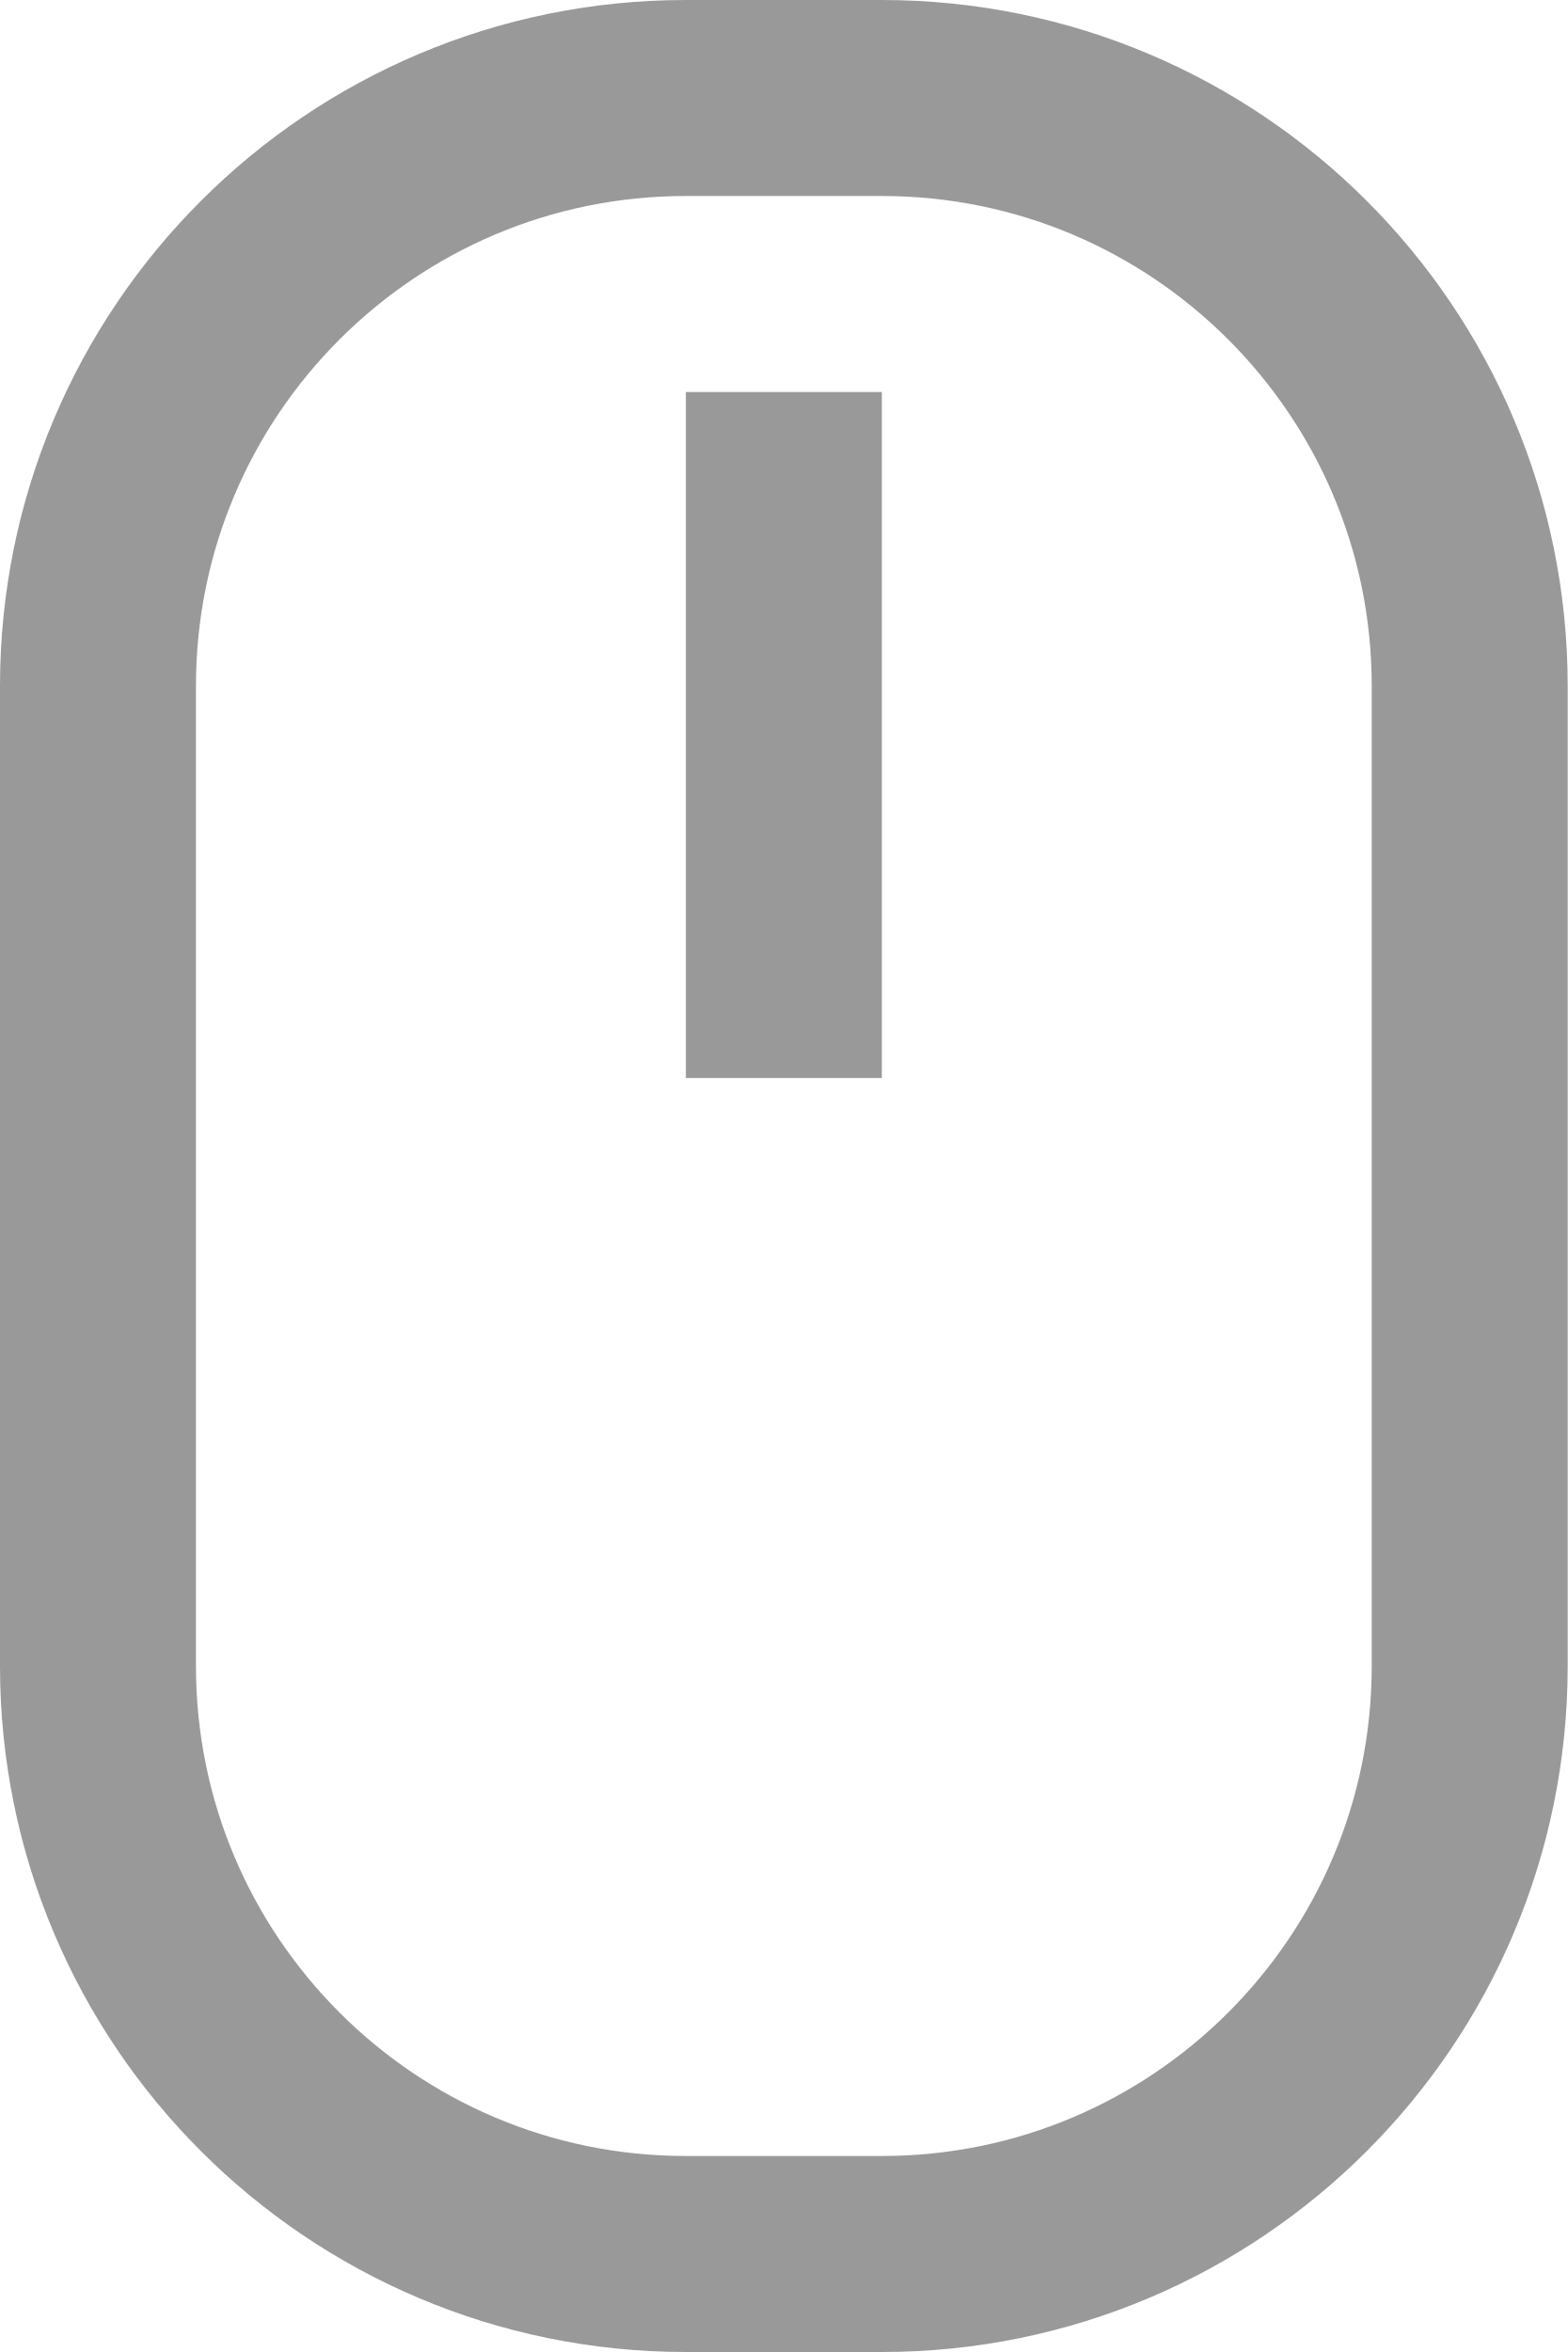
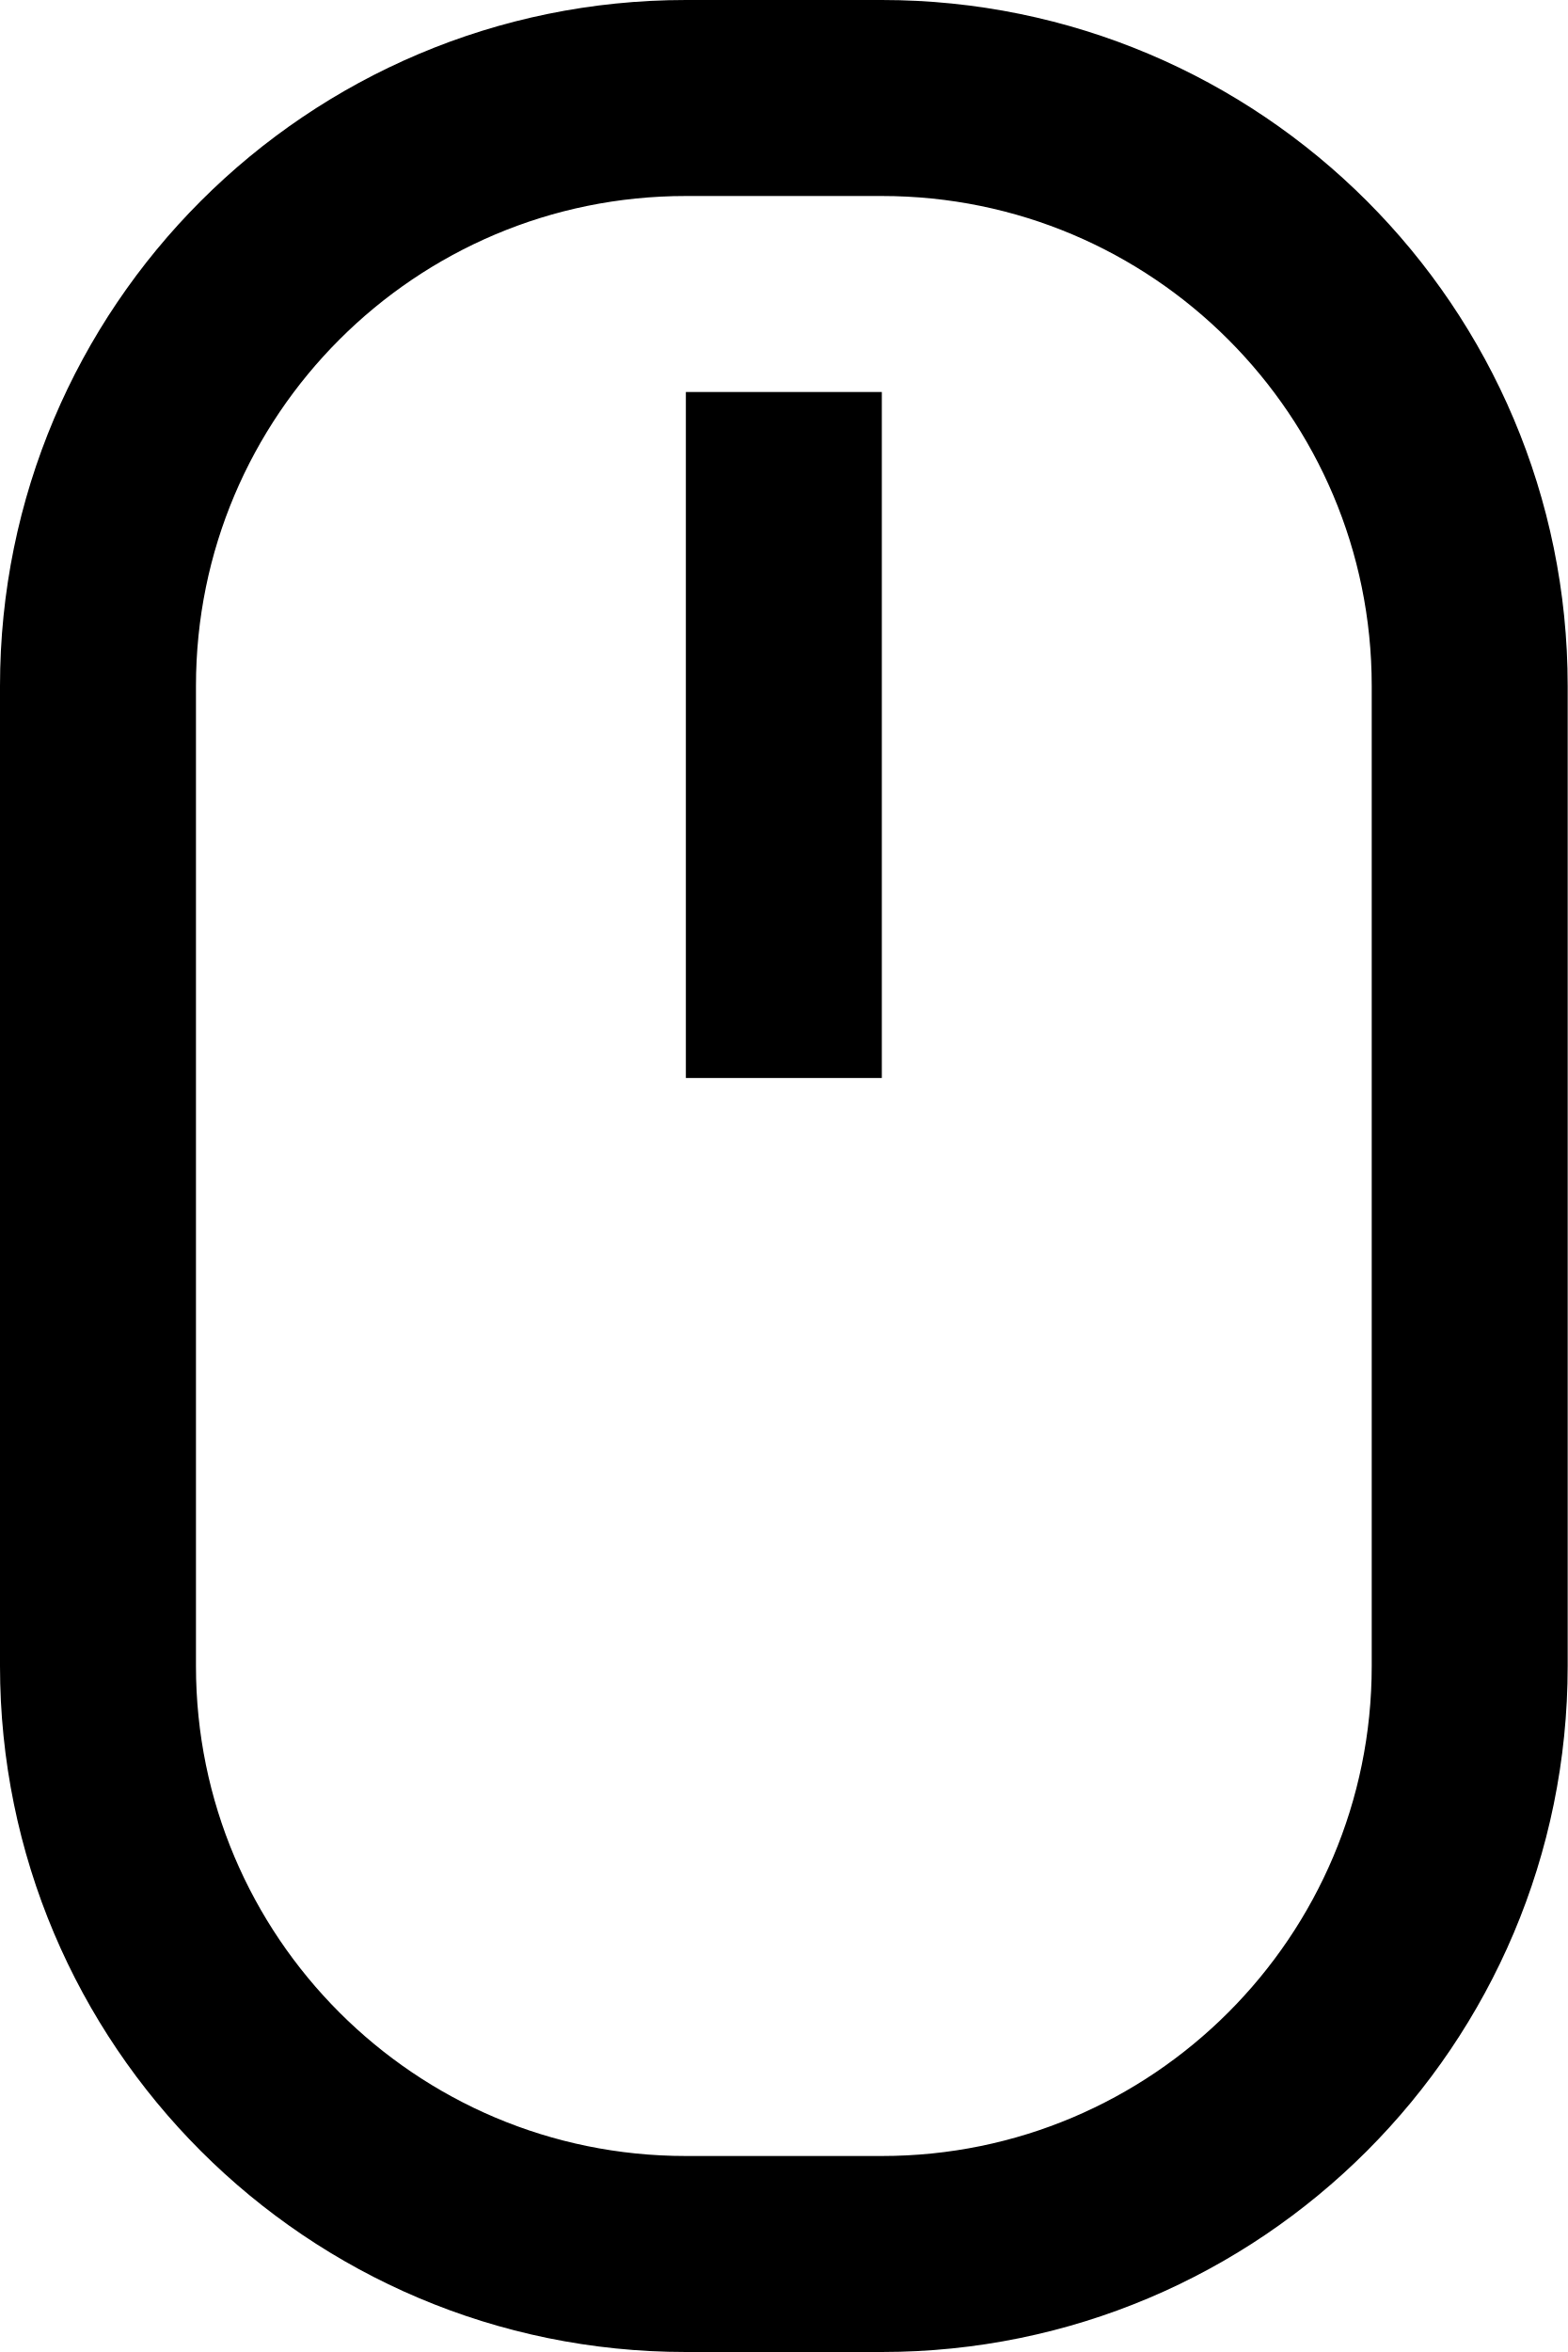
<svg xmlns="http://www.w3.org/2000/svg" width="16px" height="24px" viewBox="0 0 16 24" version="1.1">
-   <g id="Page-1" stroke="none" stroke-width="1" fill="none" fill-rule="evenodd" opacity="0.4">
-     <g id="LGV_Holovna" transform="translate(-811, -690)">
-       <g id="Group-8" transform="translate(811, 690)">
-         <g id="Group-23">
-           <rect class="icon-mouse1" stroke="#000000" stroke-width="2" x="1" y="1" width="14" height="22" rx="6" />
-           <rect class="icon-mouse2" fill="#000000" x="7" y="4" width="2" height="7" />
-         </g>
+   <g stroke="none" stroke-width="1" fill="none" fill-rule="evenodd" opacity="1">
+     <g transform="translate(-811, -690)">
+       <g transform="translate(811, 690)">
+         <rect class="icon-mouse1" stroke="#000000" stroke-width="2" x="1" y="1" width="14" height="22" rx="6" />
+         <rect class="icon-mouse2" fill="#000000" x="7" y="4" width="2" height="7" />
      </g>
    </g>
  </g>
</svg>
